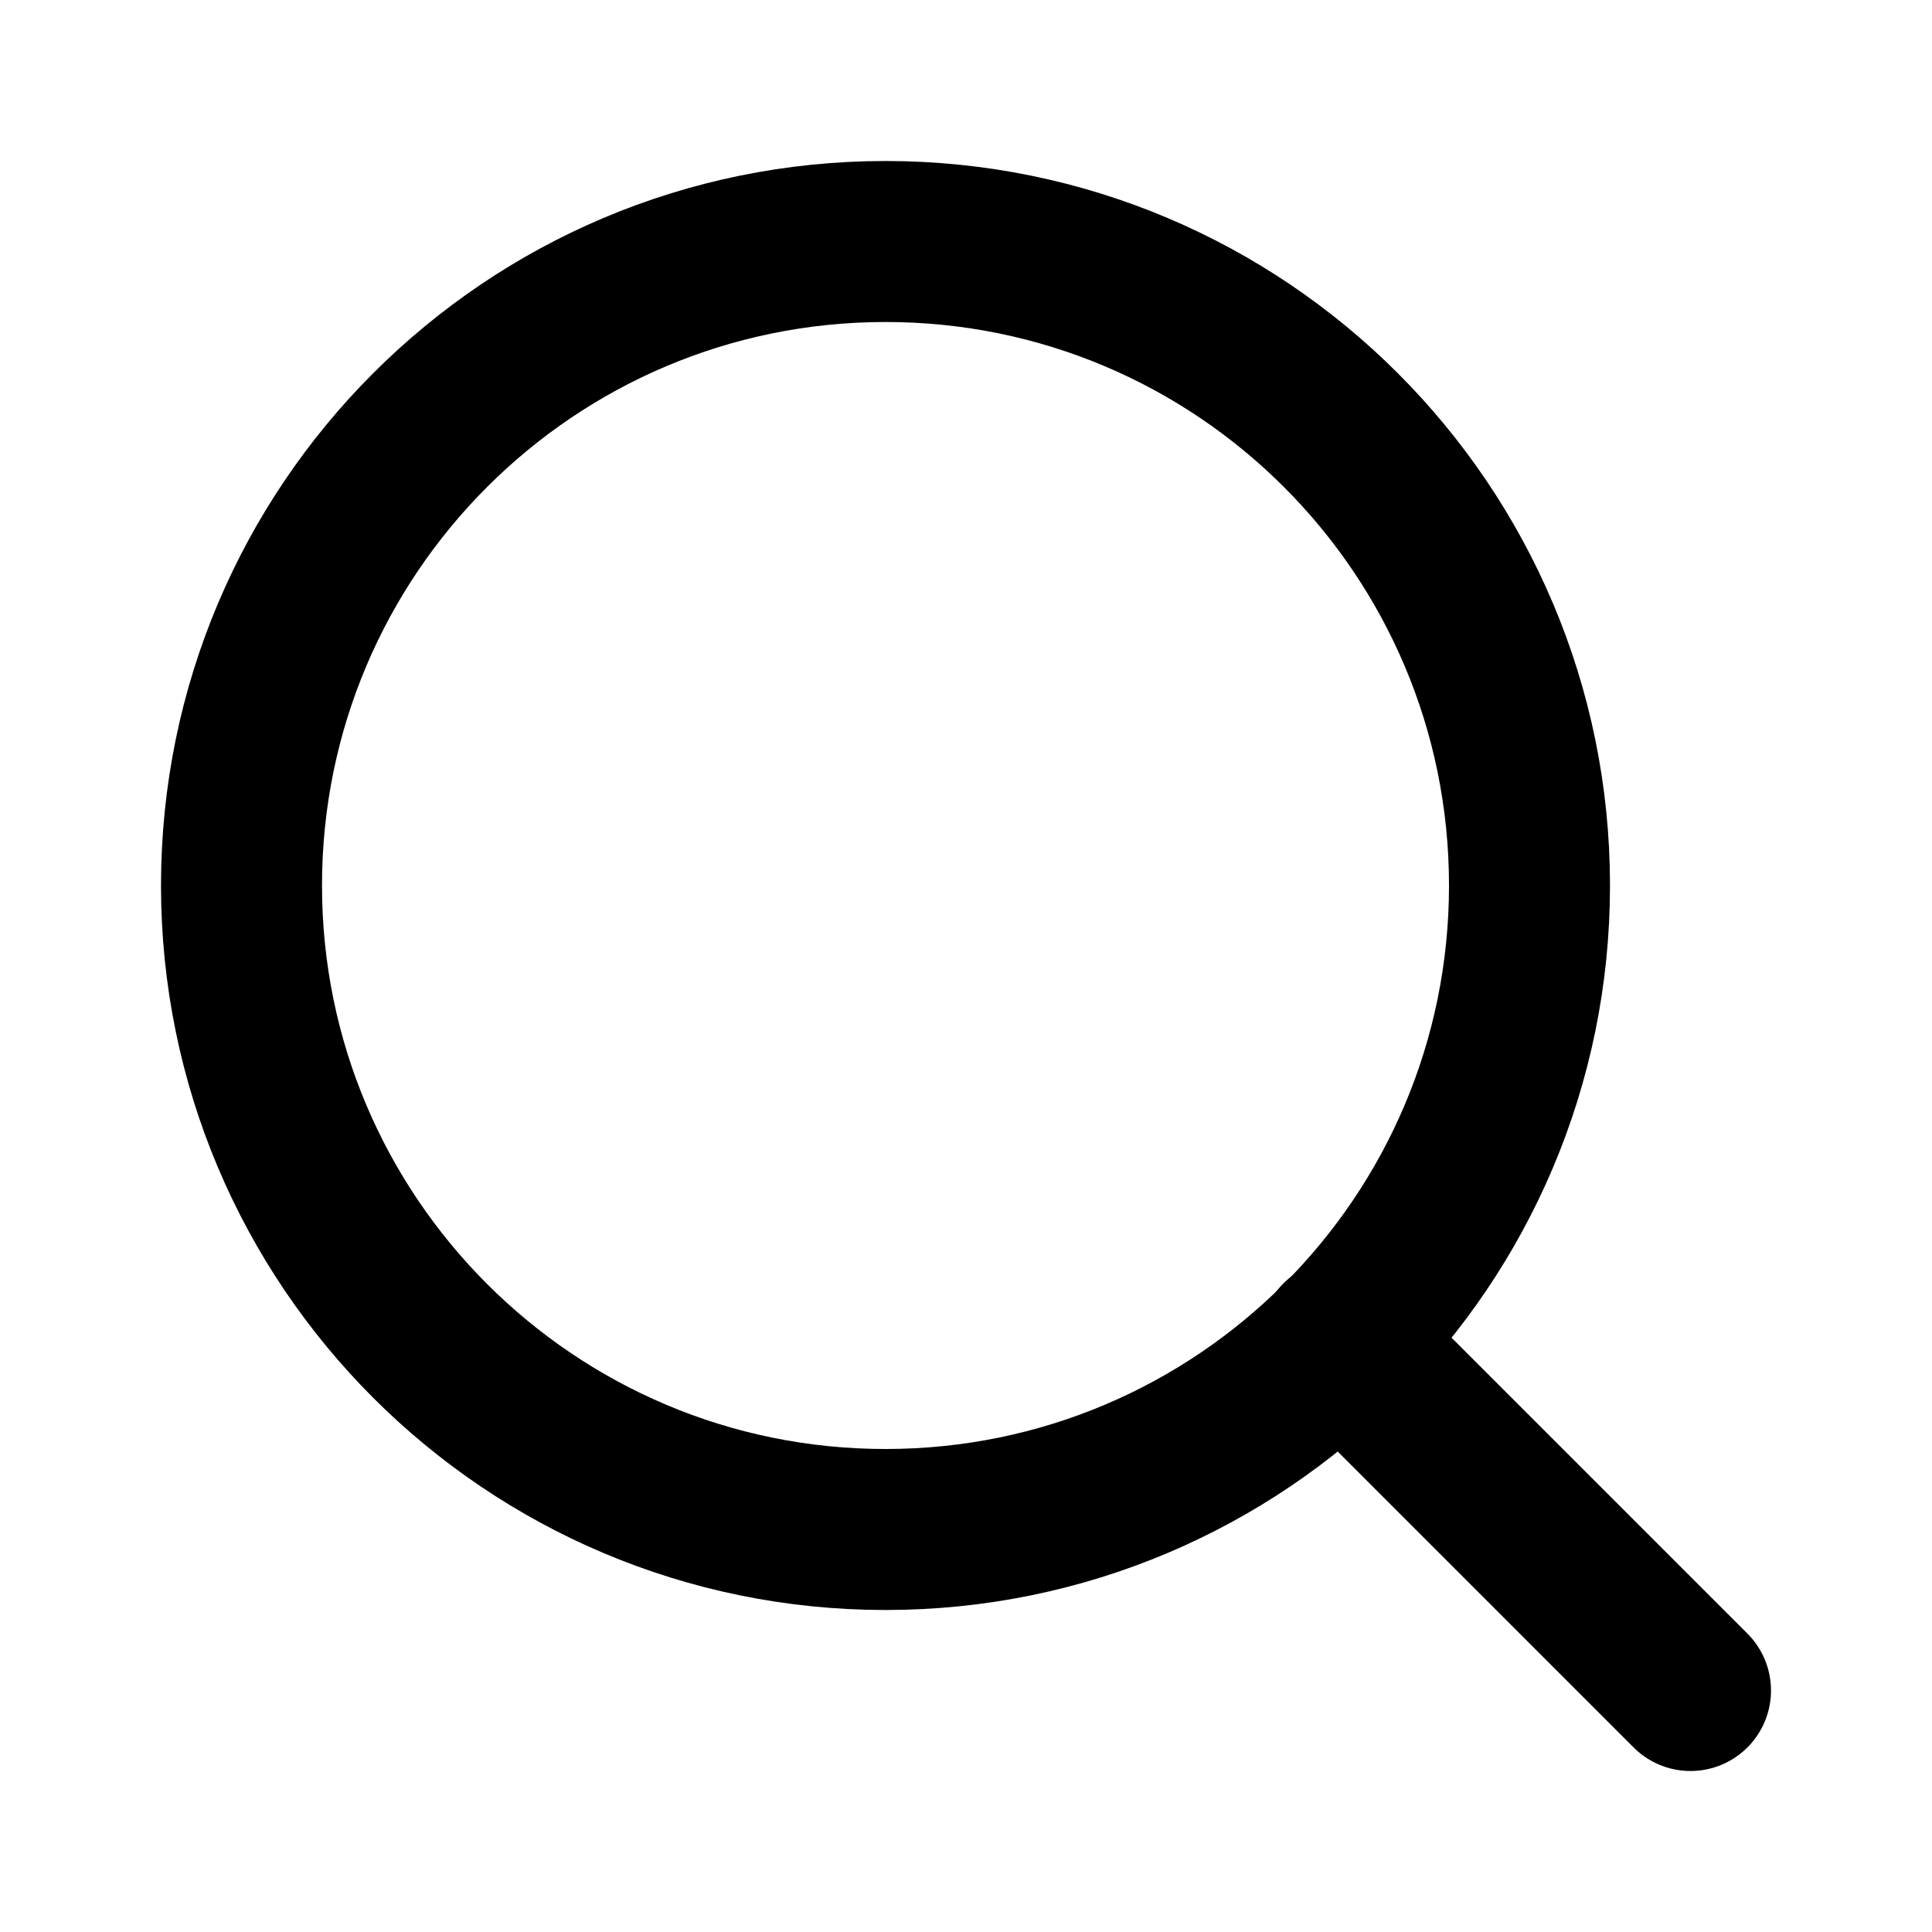
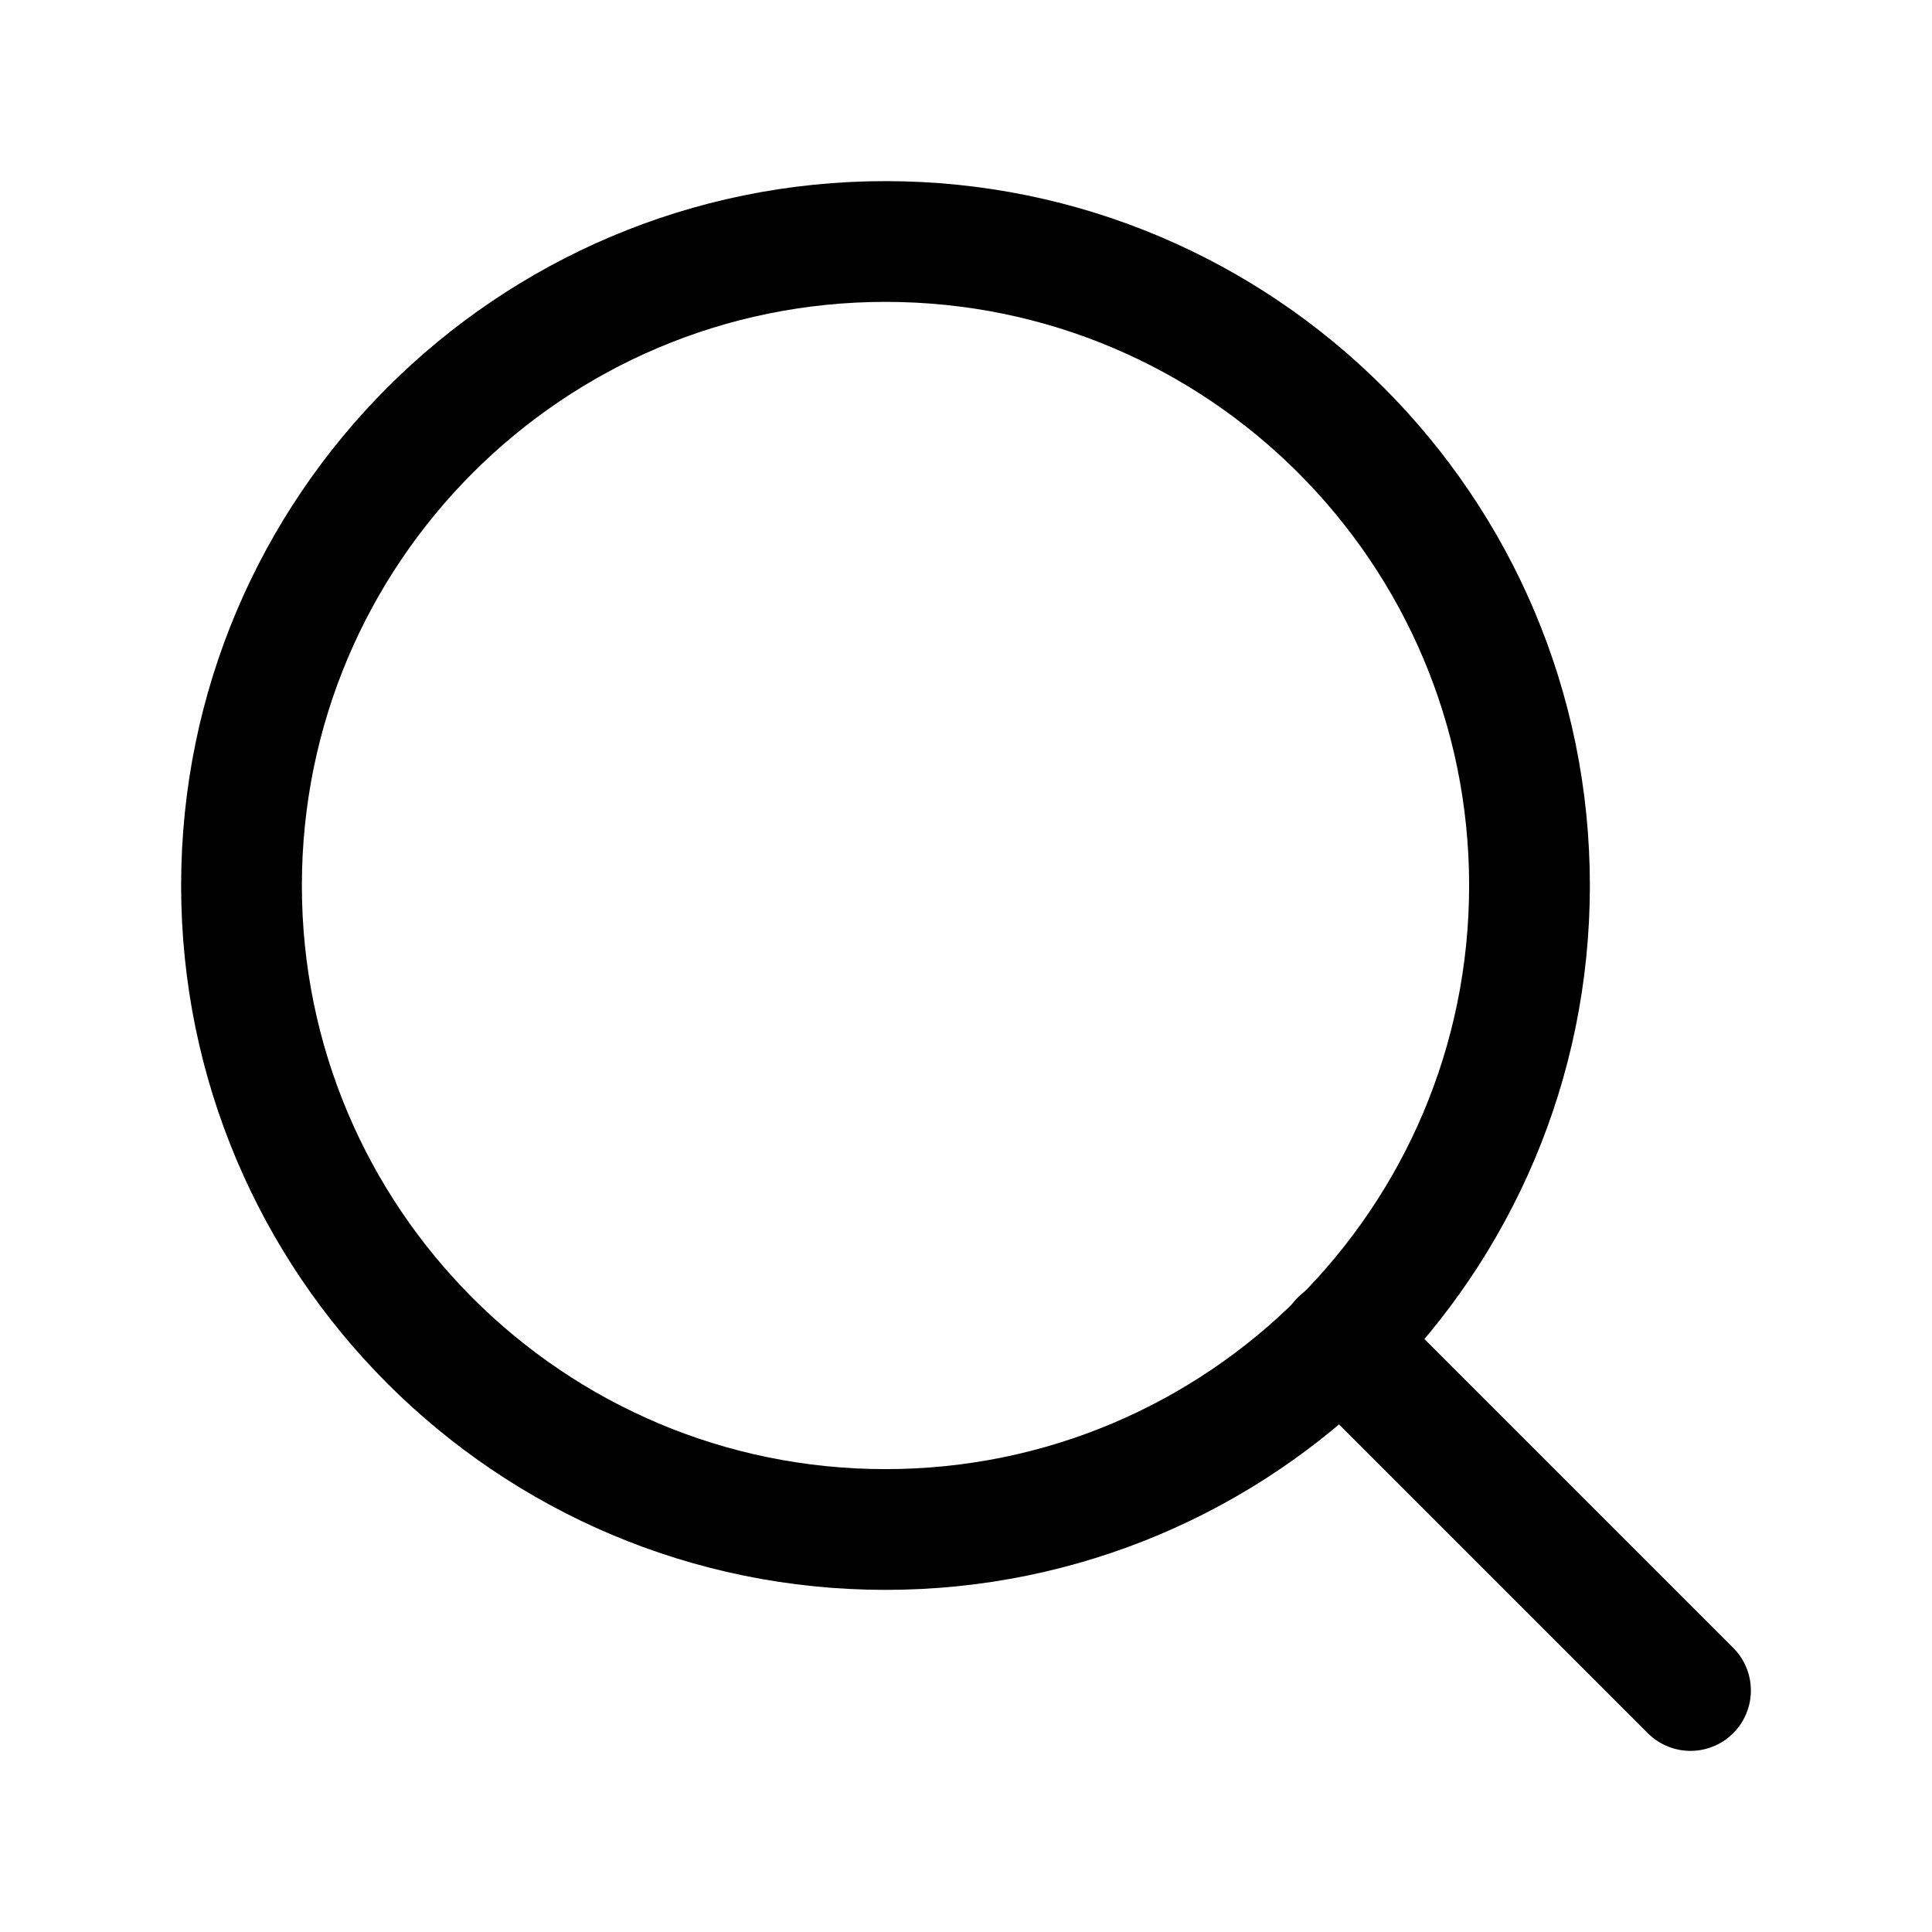
- <svg xmlns="http://www.w3.org/2000/svg" width="24" height="24" viewBox="0 0 24 24" fill="none" stroke="currentColor" stroke-width="2" stroke-linecap="round" stroke-linejoin="round" class="feather feather-search">
+ <svg xmlns="http://www.w3.org/2000/svg" width="16" height="16" viewBox="0 0 24 24" fill="none" stroke="currentColor" stroke-width="1.5" stroke-linecap="round" stroke-linejoin="round" class="feather feather-search">
  <circle cx="11" cy="11" r="8" />
  <line x1="21" y1="21" x2="16.65" y2="16.65" />
</svg>
